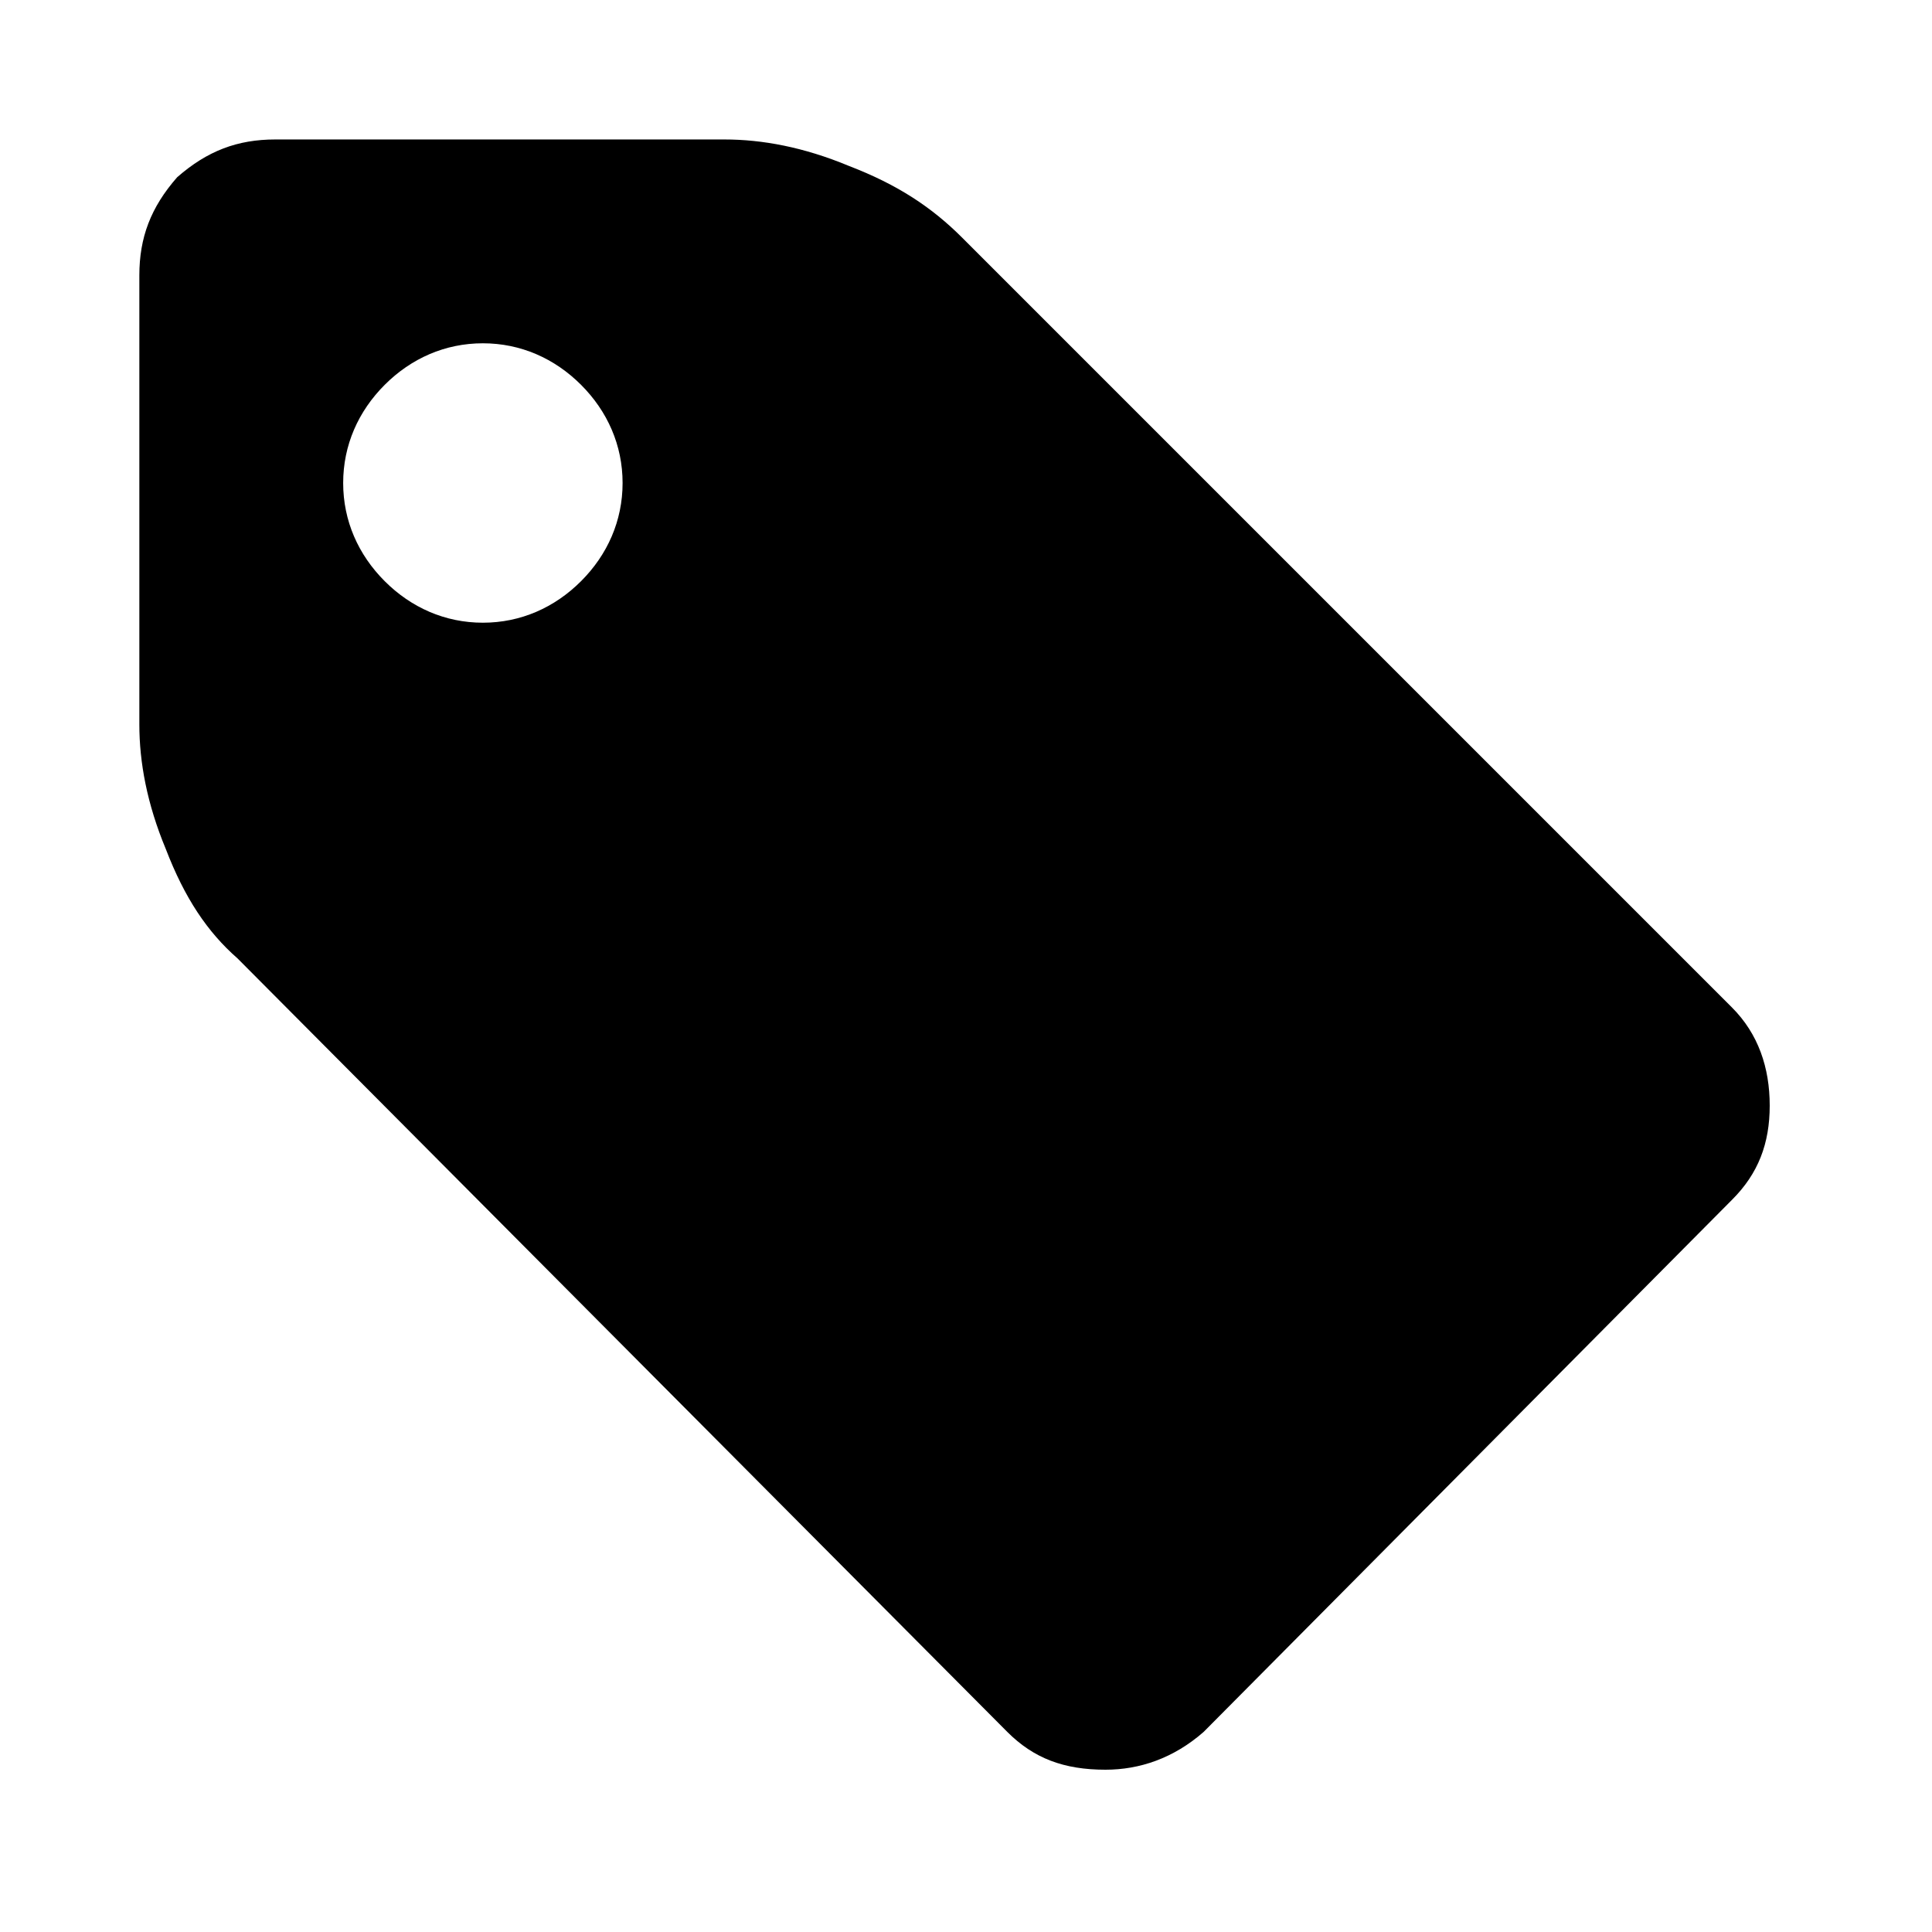
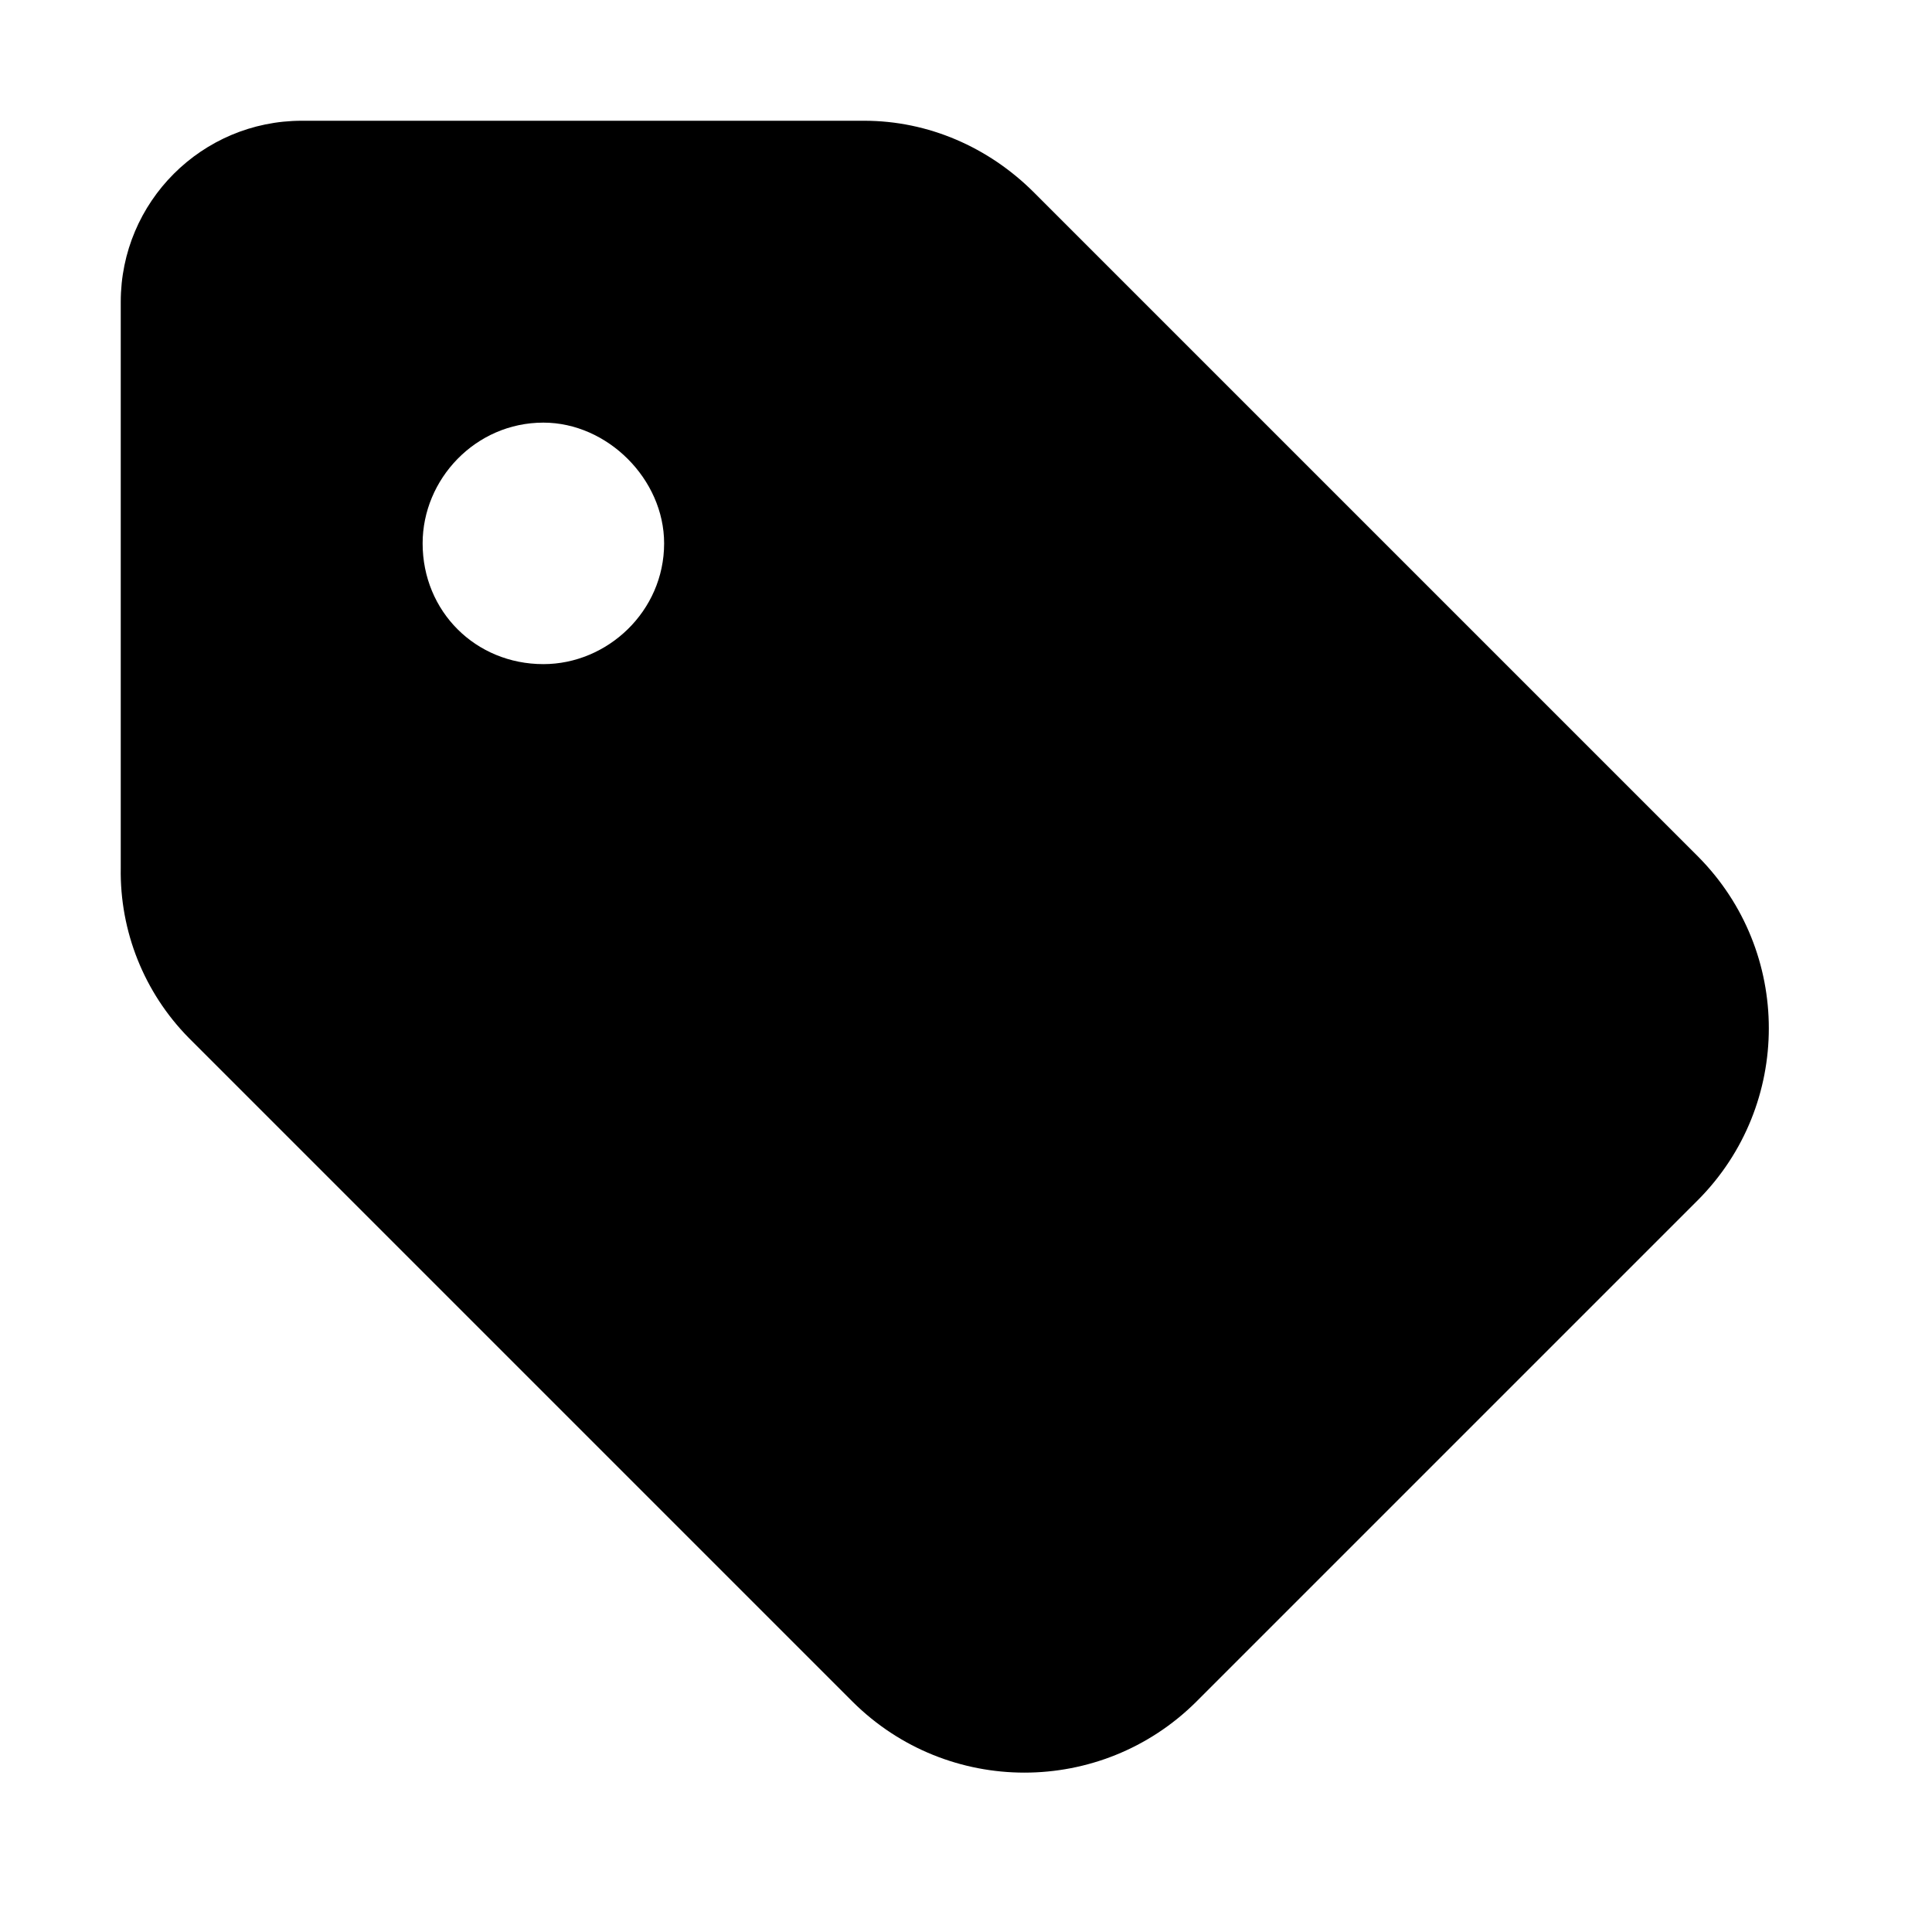
<svg xmlns="http://www.w3.org/2000/svg" id="icon-tag" viewBox="0 0 16 16">
-   <path d="M5.156 4c0-0.313-0.125-0.594-0.344-0.813s-0.5-0.344-0.813-0.344c-0.313 0-0.594 0.125-0.813 0.344s-0.344 0.5-0.344 0.813c0 0.313 0.125 0.594 0.344 0.813s0.5 0.344 0.813 0.344c0.313 0 0.594-0.125 0.813-0.344s0.344-0.5 0.344-0.813zM14.656 9.156c0 0.313-0.094 0.563-0.313 0.781l-4.375 4.406c-0.25 0.219-0.531 0.313-0.813 0.313-0.344 0-0.594-0.094-0.813-0.313l-6.375-6.406c-0.25-0.219-0.438-0.5-0.594-0.906-0.156-0.375-0.219-0.719-0.219-1.031v-3.719c0-0.313 0.094-0.563 0.313-0.813 0.25-0.219 0.5-0.313 0.813-0.313h3.719c0.313 0 0.656 0.063 1.031 0.219 0.406 0.156 0.688 0.344 0.938 0.594l6.375 6.375c0.219 0.219 0.313 0.5 0.313 0.813z" />
+   <path d="M2.5 1h4.656c.532 0 1.032.219 1.407.594l5.5 5.5a2.018 2.018 0 0 1 0 2.843l-4.157 4.157a2.018 2.018 0 0 1-2.844 0l-5.5-5.5A1.959 1.959 0 0 1 1 7.188V2.5A1.5 1.5 0 0 1 2.5 1Zm2 4.5c.531 0 1-.438 1-1 0-.531-.469-1-1-1-.563 0-1 .469-1 1 0 .563.438 1 1 1Z" />
</svg>
